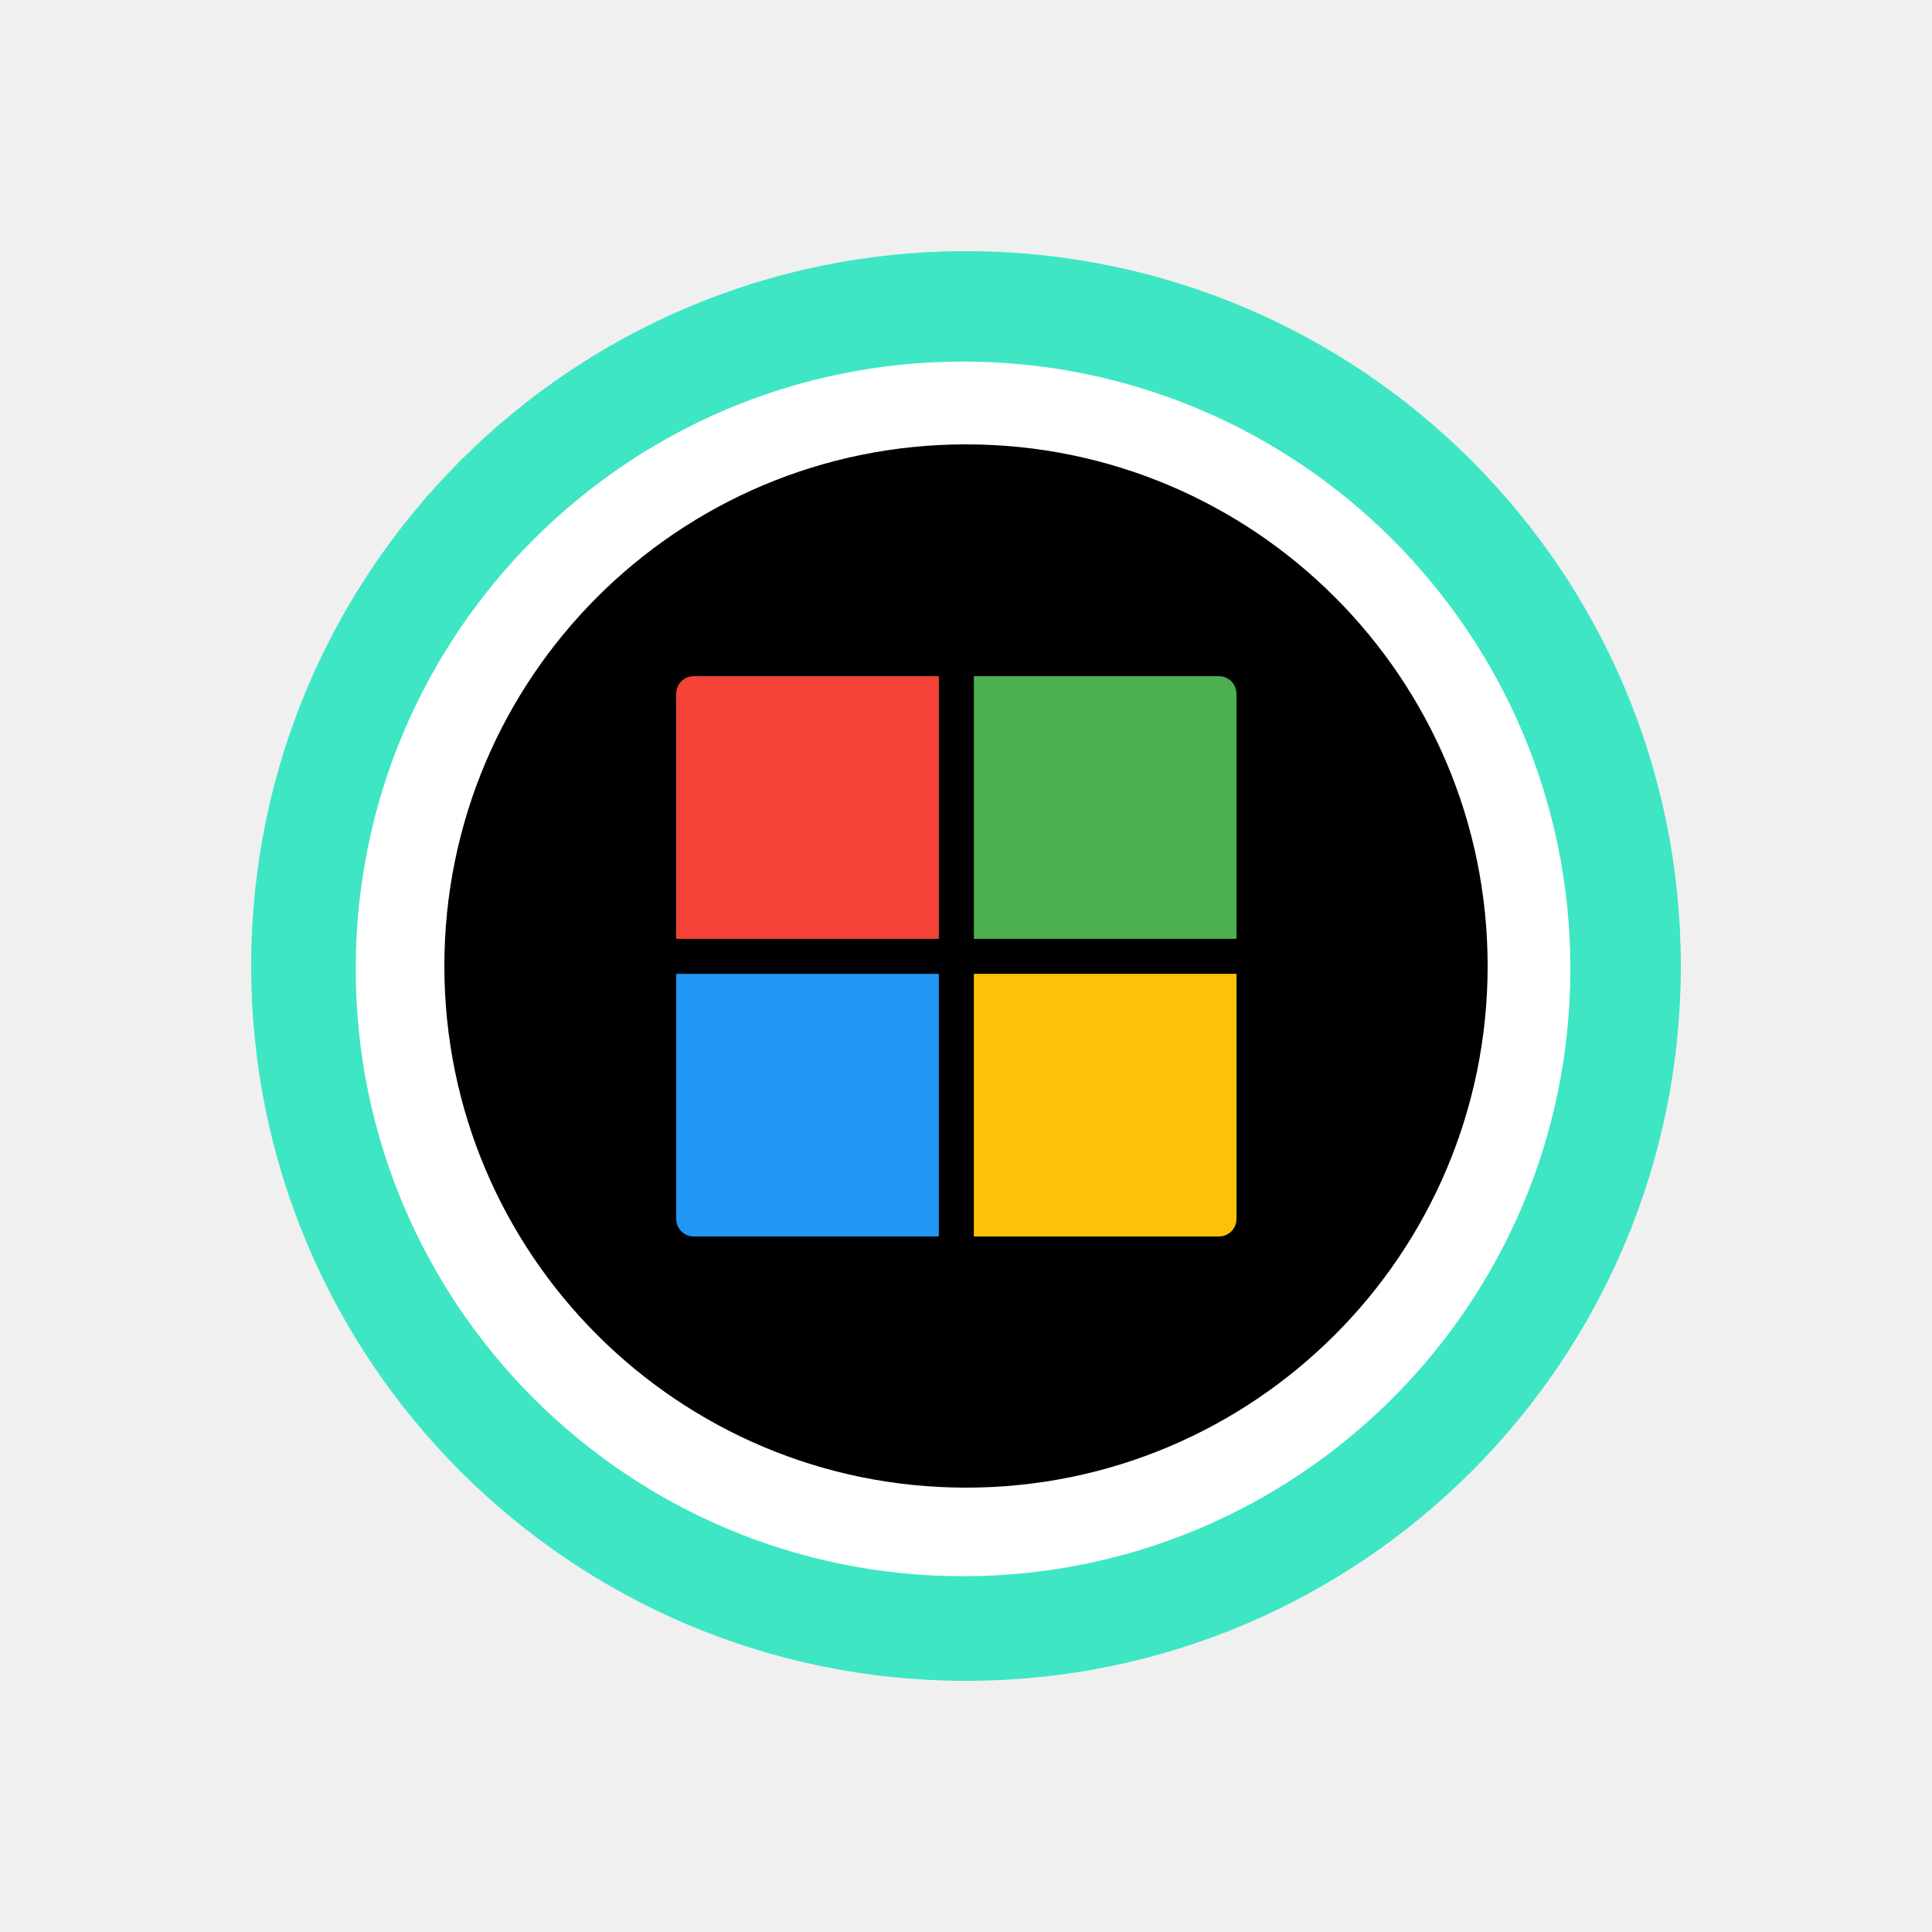
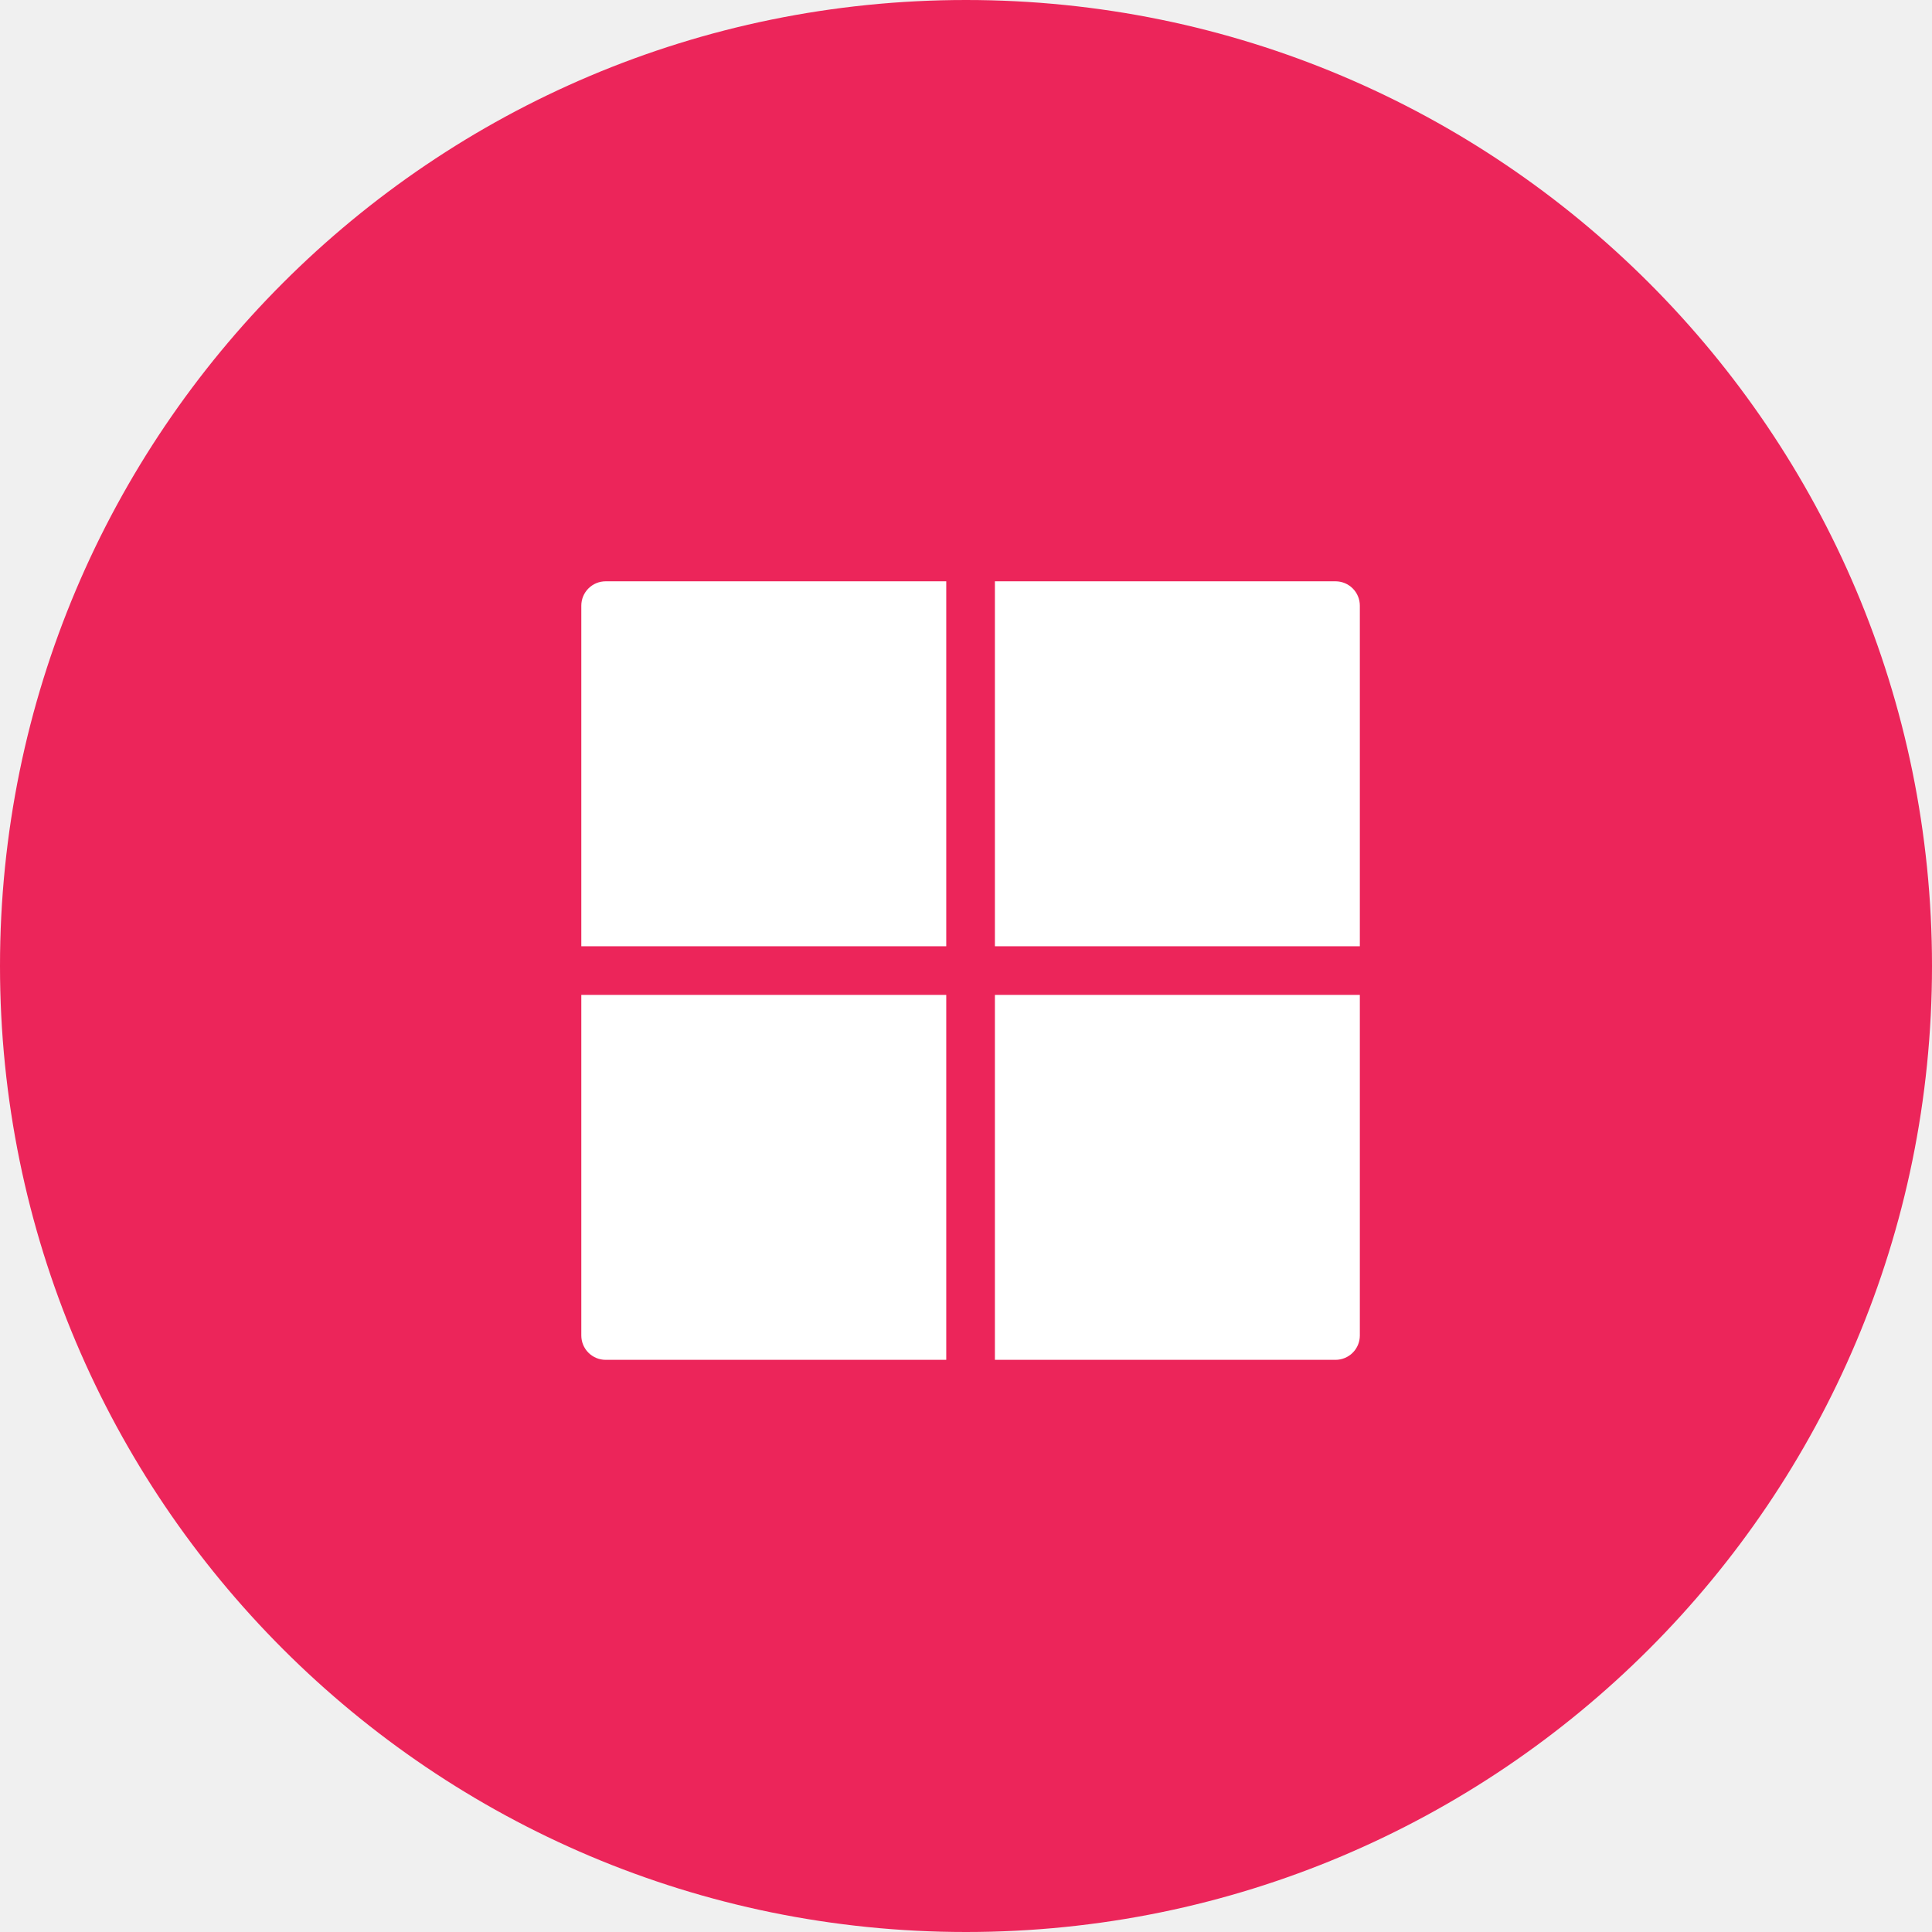
- <svg xmlns="http://www.w3.org/2000/svg" width="100" height="100" viewBox="0 0 100 100" fill="none">
-   <circle cx="50" cy="50" r="37" fill="#3EE6C4" />
-   <circle cx="49.847" cy="50.15" r="31.435" fill="white" />
-   <path d="M42.653 35.877C43.589 36.133 44.525 36.303 45.46 36.559C46.396 36.814 47.332 36.984 48.268 37.24C48.523 37.325 48.608 37.24 48.693 36.984C49.033 35.537 49.374 34.175 49.714 32.727C49.799 32.472 49.884 32.387 50.139 32.472C50.99 32.727 51.756 32.898 52.606 33.068C52.862 33.153 52.862 33.238 52.777 33.408C52.436 34.771 52.096 36.218 51.756 37.58C51.756 37.665 51.756 37.751 51.671 37.921C52.351 38.091 53.117 38.261 53.798 38.432C53.883 38.432 53.968 38.261 54.053 38.176C54.308 37.069 54.563 36.048 54.904 34.941L55.159 33.919C55.159 33.749 55.244 33.664 55.414 33.749C56.265 34.005 57.115 34.175 58.051 34.43C58.136 34.43 58.136 34.515 58.221 34.515C57.966 35.622 57.711 36.644 57.456 37.665C57.371 38.091 57.286 38.517 57.115 38.943C57.03 39.198 57.115 39.283 57.371 39.368L60.178 40.645C61.029 41.156 61.794 41.837 62.39 42.688C63.156 43.966 63.241 45.328 62.901 46.69C62.645 47.627 62.305 48.478 61.624 49.159C61.114 49.67 60.433 50.01 59.753 50.266C59.668 50.266 59.583 50.351 59.412 50.351C59.753 50.606 60.093 50.777 60.433 51.032C61.454 51.798 62.135 52.735 62.475 53.927C62.645 54.863 62.56 55.885 62.305 56.822C61.965 58.013 61.539 59.035 60.774 59.972C59.838 61.078 58.647 61.674 57.286 61.845C55.499 62.1 53.798 61.93 52.096 61.674C51.841 61.589 51.671 61.674 51.586 61.93C51.245 63.292 50.905 64.739 50.565 66.102C50.48 66.442 50.48 66.527 50.054 66.357C49.289 66.187 48.438 65.931 47.672 65.761C47.417 65.676 47.417 65.591 47.502 65.42C47.842 63.973 48.183 62.526 48.608 61.163C48.608 60.993 48.693 60.908 48.523 60.823C47.842 60.653 47.162 60.482 46.396 60.312C46.226 61.078 45.971 61.845 45.801 62.611C45.63 63.377 45.375 64.143 45.205 64.91C45.12 65.08 45.12 65.165 44.865 65.08C44.014 64.824 43.163 64.654 42.313 64.484C42.057 64.399 42.057 64.314 42.142 64.143C42.483 62.696 42.823 61.249 43.248 59.886C43.248 59.801 43.334 59.716 43.334 59.546C41.377 59.035 39.42 58.524 37.378 58.013C37.548 57.673 37.634 57.417 37.804 57.077C38.144 56.311 38.484 55.544 38.739 54.863C38.825 54.608 38.91 54.608 39.165 54.608C39.76 54.778 40.441 54.948 41.036 55.034C41.717 55.204 42.228 54.863 42.313 54.267C43.419 49.925 44.525 45.583 45.545 41.156C45.716 40.475 45.29 39.709 44.525 39.453C43.759 39.198 42.993 39.028 42.313 38.857C42.142 38.857 42.057 38.772 42.142 38.602C42.398 37.665 42.653 36.644 42.908 35.707C42.568 35.963 42.568 35.963 42.653 35.877V35.877ZM46.992 56.907C47.077 56.907 47.162 56.992 47.162 56.992C48.523 57.332 49.969 57.758 51.416 57.843C52.436 57.928 53.372 57.928 54.308 57.588C55.924 57.077 56.605 54.948 55.669 53.586C55.244 52.905 54.563 52.479 53.883 52.054C52.351 51.202 50.565 50.862 48.863 50.521C48.608 50.436 48.608 50.521 48.523 50.777C48.353 51.628 48.098 52.394 47.928 53.246C47.587 54.438 47.332 55.63 46.992 56.907ZM54.138 48.222C54.308 48.222 54.733 48.137 55.074 48.052C56.69 47.712 57.541 45.839 56.69 44.391C56.265 43.625 55.499 43.114 54.733 42.774C53.542 42.263 52.351 42.007 51.075 41.667C50.82 41.582 50.735 41.667 50.65 41.922C50.224 43.71 49.799 45.413 49.289 47.201C49.204 47.371 49.289 47.456 49.459 47.541C49.799 47.627 50.054 47.712 50.395 47.797C51.671 47.967 52.777 48.222 54.138 48.222Z" fill="white" />
-   <g clip-path="url(#clip0_2_329)">
-     <path d="M50 77C35.088 77 23 64.912 23 50C23 35.088 35.088 23 50 23C64.912 23 77 35.088 77 50C77 64.912 64.912 77 50 77Z" fill="black" />
-     <g clip-path="url(#clip1_2_329)">
-       <path d="M50.406 48.594H64V35.906C64 35.666 63.904 35.435 63.735 35.265C63.565 35.096 63.334 35 63.094 35H50.406V48.594Z" fill="#4CAF50" />
-       <path d="M48.594 48.594V35H35.906C35.666 35 35.435 35.096 35.265 35.265C35.096 35.435 35 35.666 35 35.906V48.594H48.594Z" fill="#F44336" />
-       <path d="M48.594 50.406H35V63.094C35 63.334 35.096 63.565 35.265 63.735C35.435 63.904 35.666 64 35.906 64H48.594V50.406Z" fill="#2196F3" />
-       <path d="M50.406 50.406V64H63.094C63.334 64 63.565 63.904 63.735 63.735C63.904 63.565 64 63.334 64 63.094V50.406H50.406Z" fill="#FFC107" />
-     </g>
+ <svg xmlns="http://www.w3.org/2000/svg" width="113" height="113" viewBox="0 0 113 113" fill="none">
+   <rect width="113" height="113" rx="56.5" fill="#EC255A" />
+   <g clip-path="url(#clip0_926_811)">
+     <path d="M58.191 55.345H79.535V35.423C79.535 35.046 79.386 34.684 79.119 34.417C78.852 34.15 78.49 34 78.113 34H58.191V55.345Z" fill="white" />
+     <path d="M55.345 55.345V34H35.423C35.046 34 34.684 34.15 34.417 34.417C34.15 34.684 34 35.046 34 35.423V55.345H55.345Z" fill="white" />
+     <path d="M55.345 58.19H34V78.112C34 78.489 34.15 78.851 34.417 79.118C34.684 79.385 35.046 79.535 35.423 79.535H55.345V58.19Z" fill="white" />
+     <path d="M58.191 58.19V79.535H78.113C78.49 79.535 78.852 79.385 79.119 79.118C79.386 78.851 79.535 78.489 79.535 78.112V58.19H58.191Z" fill="white" />
  </g>
  <defs>
-     <clipPath id="clip0_2_329">
-       <rect width="54" height="54" fill="white" transform="matrix(-1 0 0 1 77 23)" />
-     </clipPath>
-     <clipPath id="clip1_2_329">
-       <rect width="29" height="29" fill="white" transform="translate(35 35)" />
+     <clipPath id="clip0_926_811">
+       <rect width="45.535" height="45.535" fill="white" transform="translate(34 34)" />
    </clipPath>
  </defs>
</svg>
